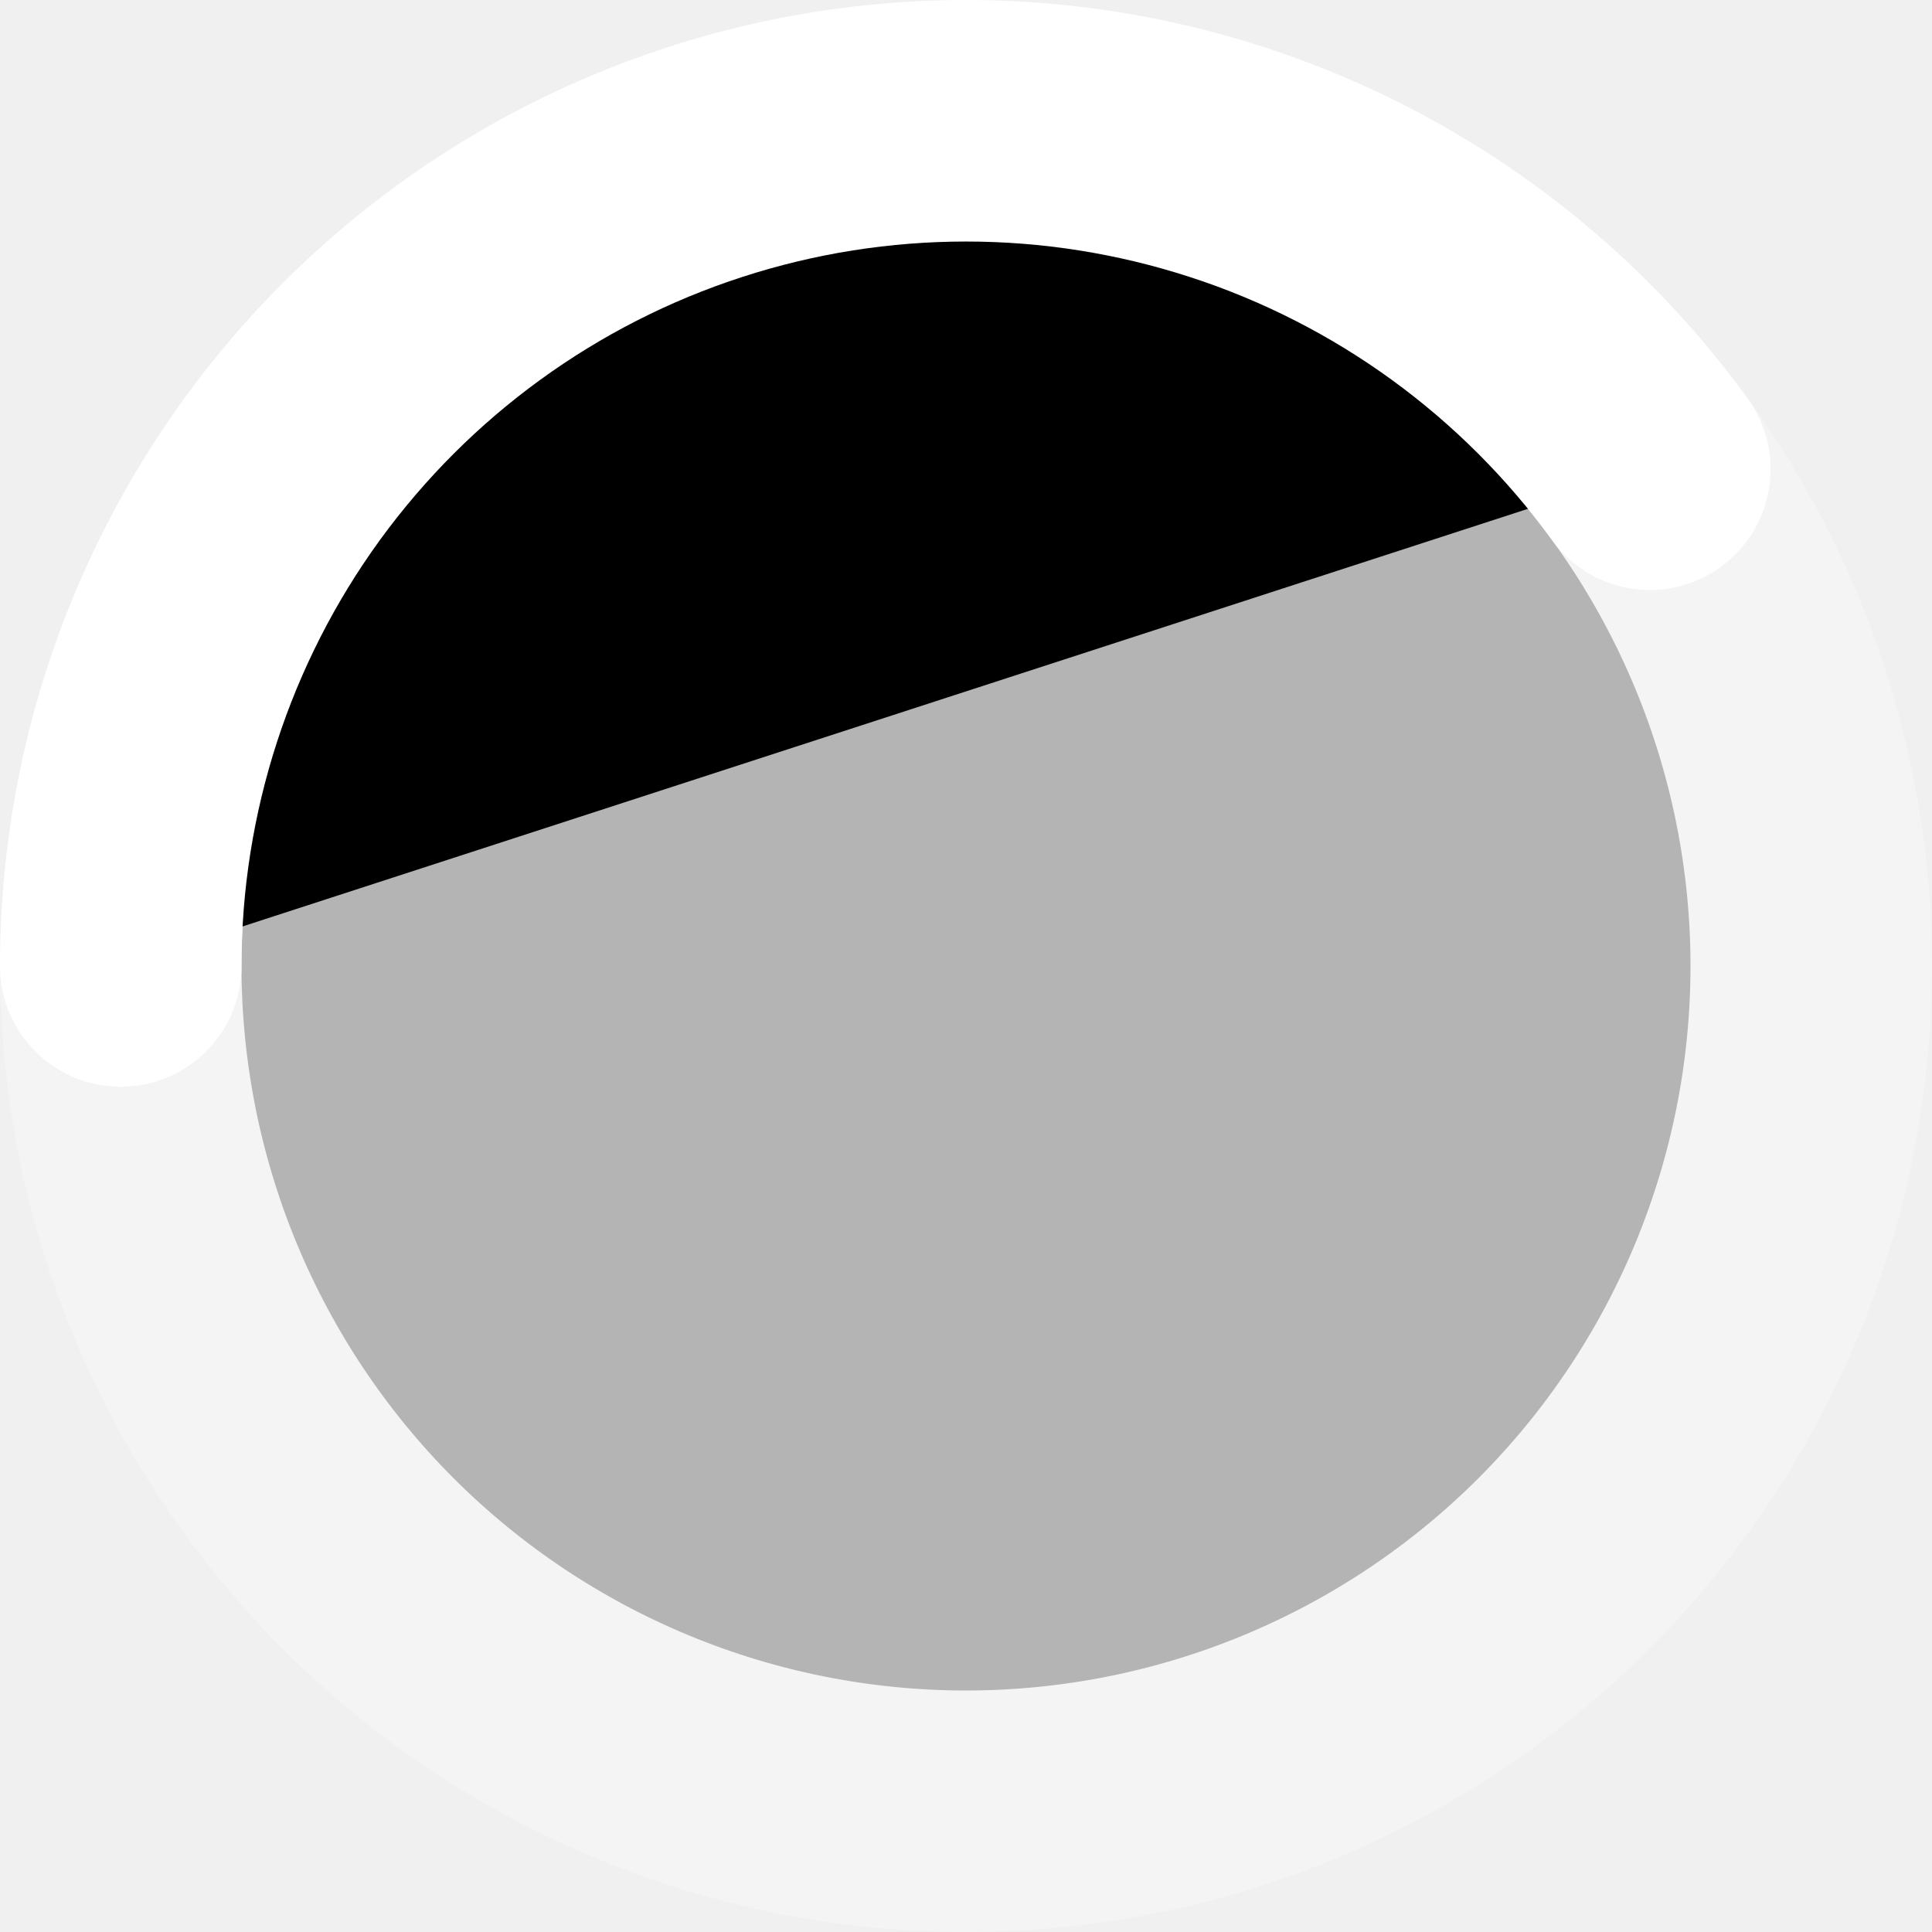
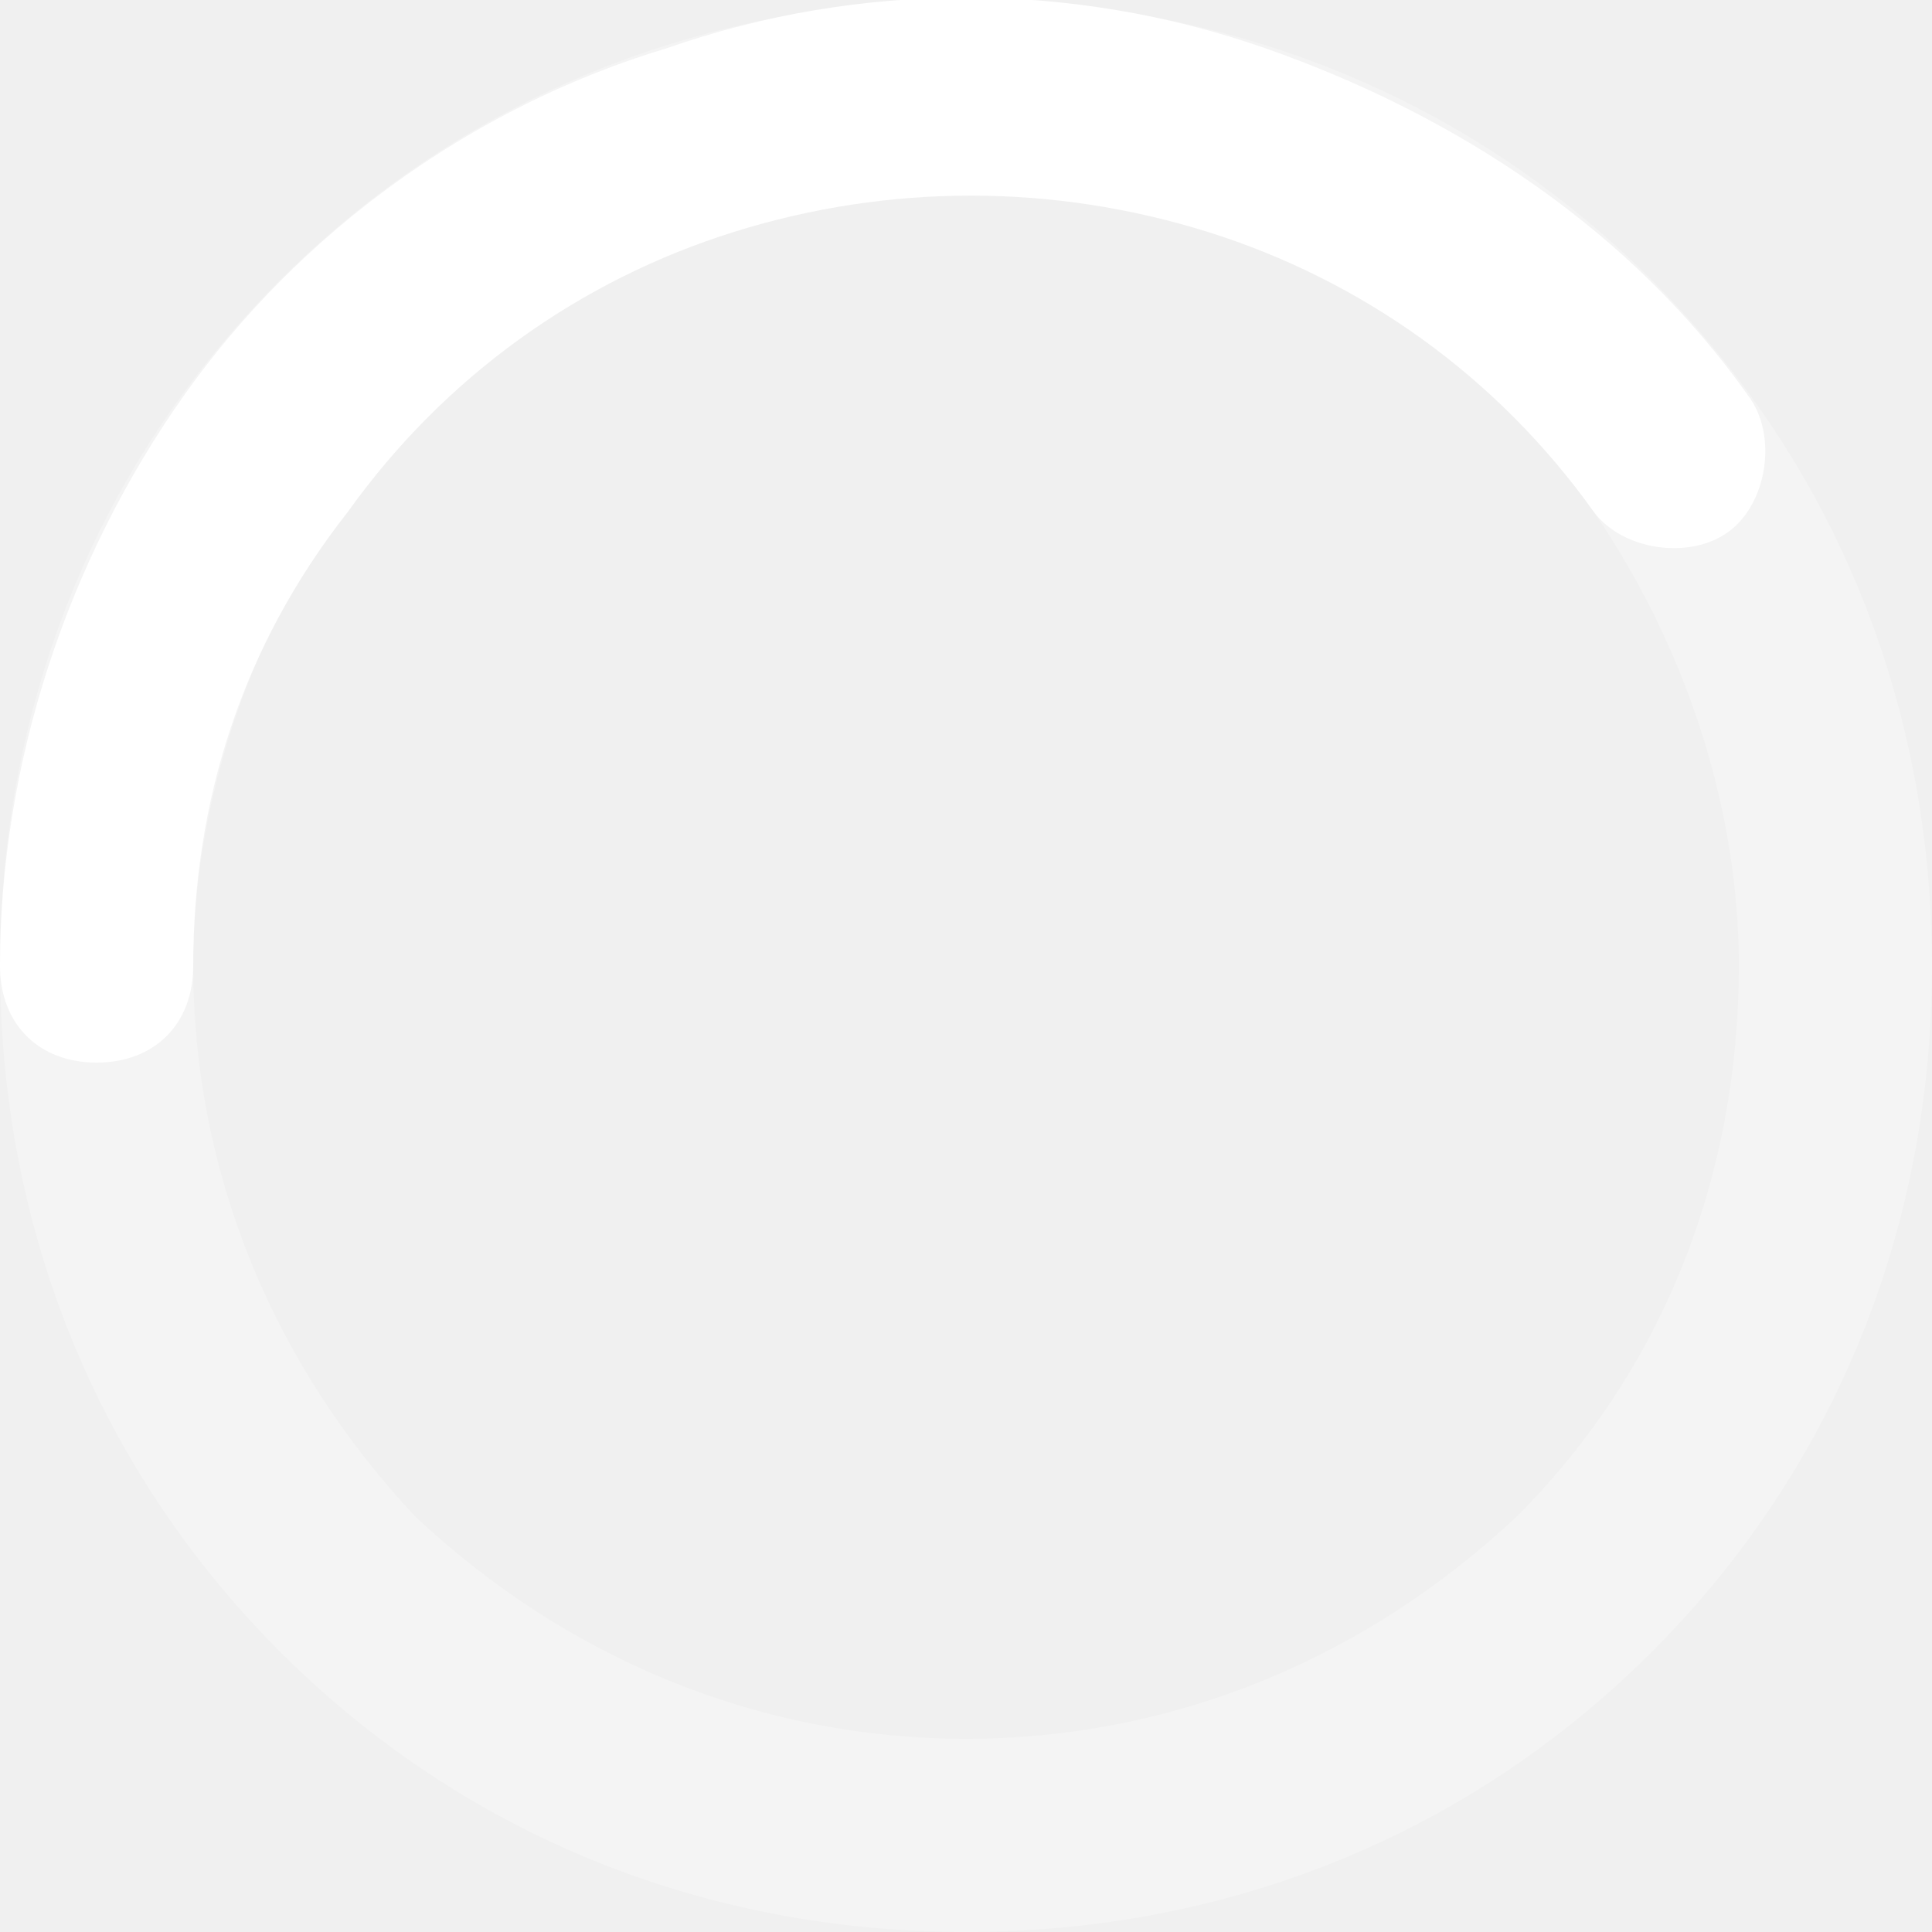
- <svg xmlns="http://www.w3.org/2000/svg" viewBox="0 0 16 16">
-   <path opacity="0.25" d="M1 8C1 6.143 1.738 4.363 3.05 3.05C4.363 1.738 6.143 1 8 1C9.857 1 11.637 1.738 12.95 3.05C14.262 4.363 15 6.143 15 8C15 9.857 14.262 11.637 12.95 12.95C11.637 14.262 9.857 15 8 15C6.143 15 4.363 14.262 3.05 12.95C1.738 11.637 1 9.857 1 8L1 8Z" stroke="white" stroke-width="2" />
-   <path d="M1 8C1 6.522 1.468 5.081 2.337 3.885C3.206 2.69 4.431 1.799 5.837 1.343C7.243 0.886 8.757 0.886 10.163 1.343C11.569 1.799 12.794 2.69 13.663 3.886" stroke="white" stroke-width="2" stroke-linecap="round" />
+ <svg xmlns="http://www.w3.org/2000/svg" viewBox="0 0 20 20">
+   <path opacity="0.25" fill="#FFFFFF" d="M10,20c-2.7,0-5.2-1-7.1-2.9C1,15.2,0,12.7,0,10c0-2.7,1-5.2,2.9-7.1S7.3,0,10,0c2.7,0,5.2,1,7.1,2.9C19,4.8,20,7.3,20,10c0,2.7-1,5.2-2.9,7.1C15.2,19,12.7,20,10,20z M10,2C7.9,2,5.9,2.8,4.3,4.3C2.9,5.8,2,7.9,2,10c0,2.1,0.8,4.1,2.3,5.7C5.9,17.2,7.9,18,10,18s4.1-0.8,5.7-2.3c1.5-1.5,2.3-3.5,2.3-5.7c0-2.1-0.9-4.2-2.3-5.7C14.1,2.8,12.1,2,10,2z" />
+   <path fill="#FFFFFF" d="M1,11c-0.6,0-1-0.4-1-1c0-2.1,0.7-4.2,1.9-5.9c1.2-1.7,3-3,5-3.6c2-0.7,4.2-0.7,6.2,0c2,0.7,3.8,1.9,5,3.6c0.3,0.4,0.2,1.1-0.2,1.4c-0.4,0.3-1.1,0.2-1.4-0.2c-1-1.4-2.4-2.4-4-2.9s-3.3-0.5-4.9,0s-3,1.5-4,2.9C2.5,6.7,2,8.3,2,10C2,10.6,1.6,11,1,11z" />
</svg>
